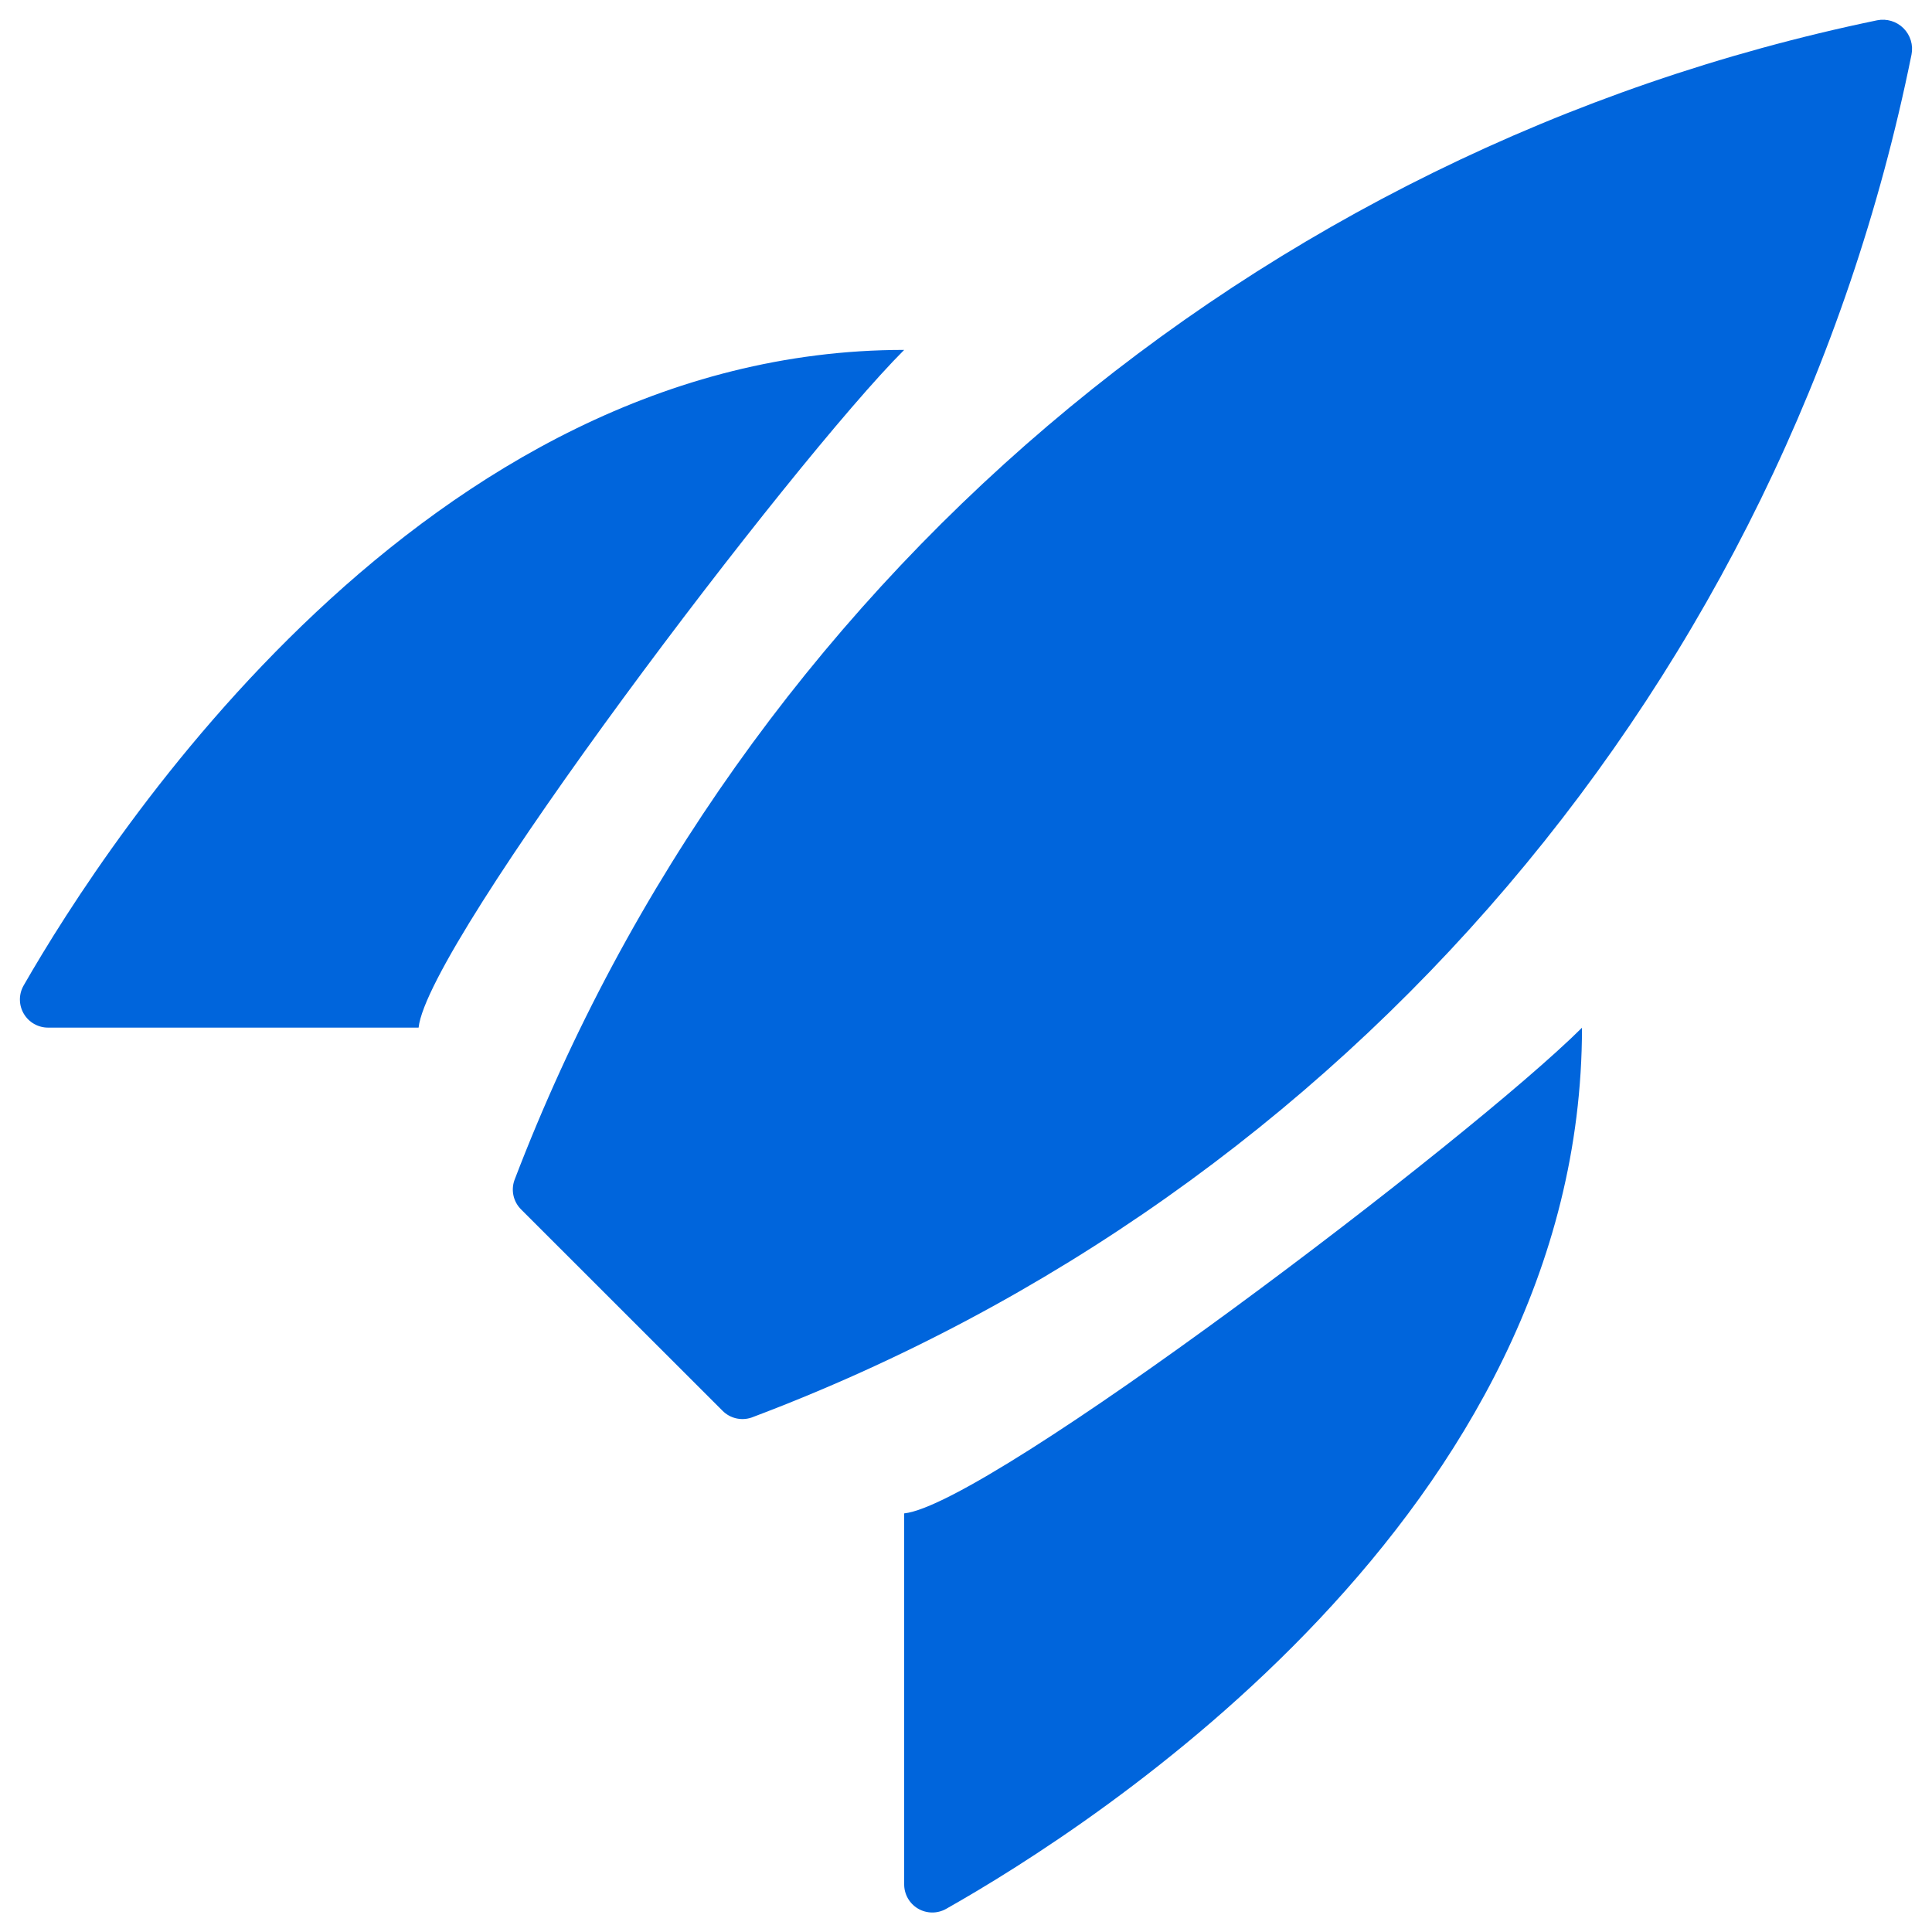
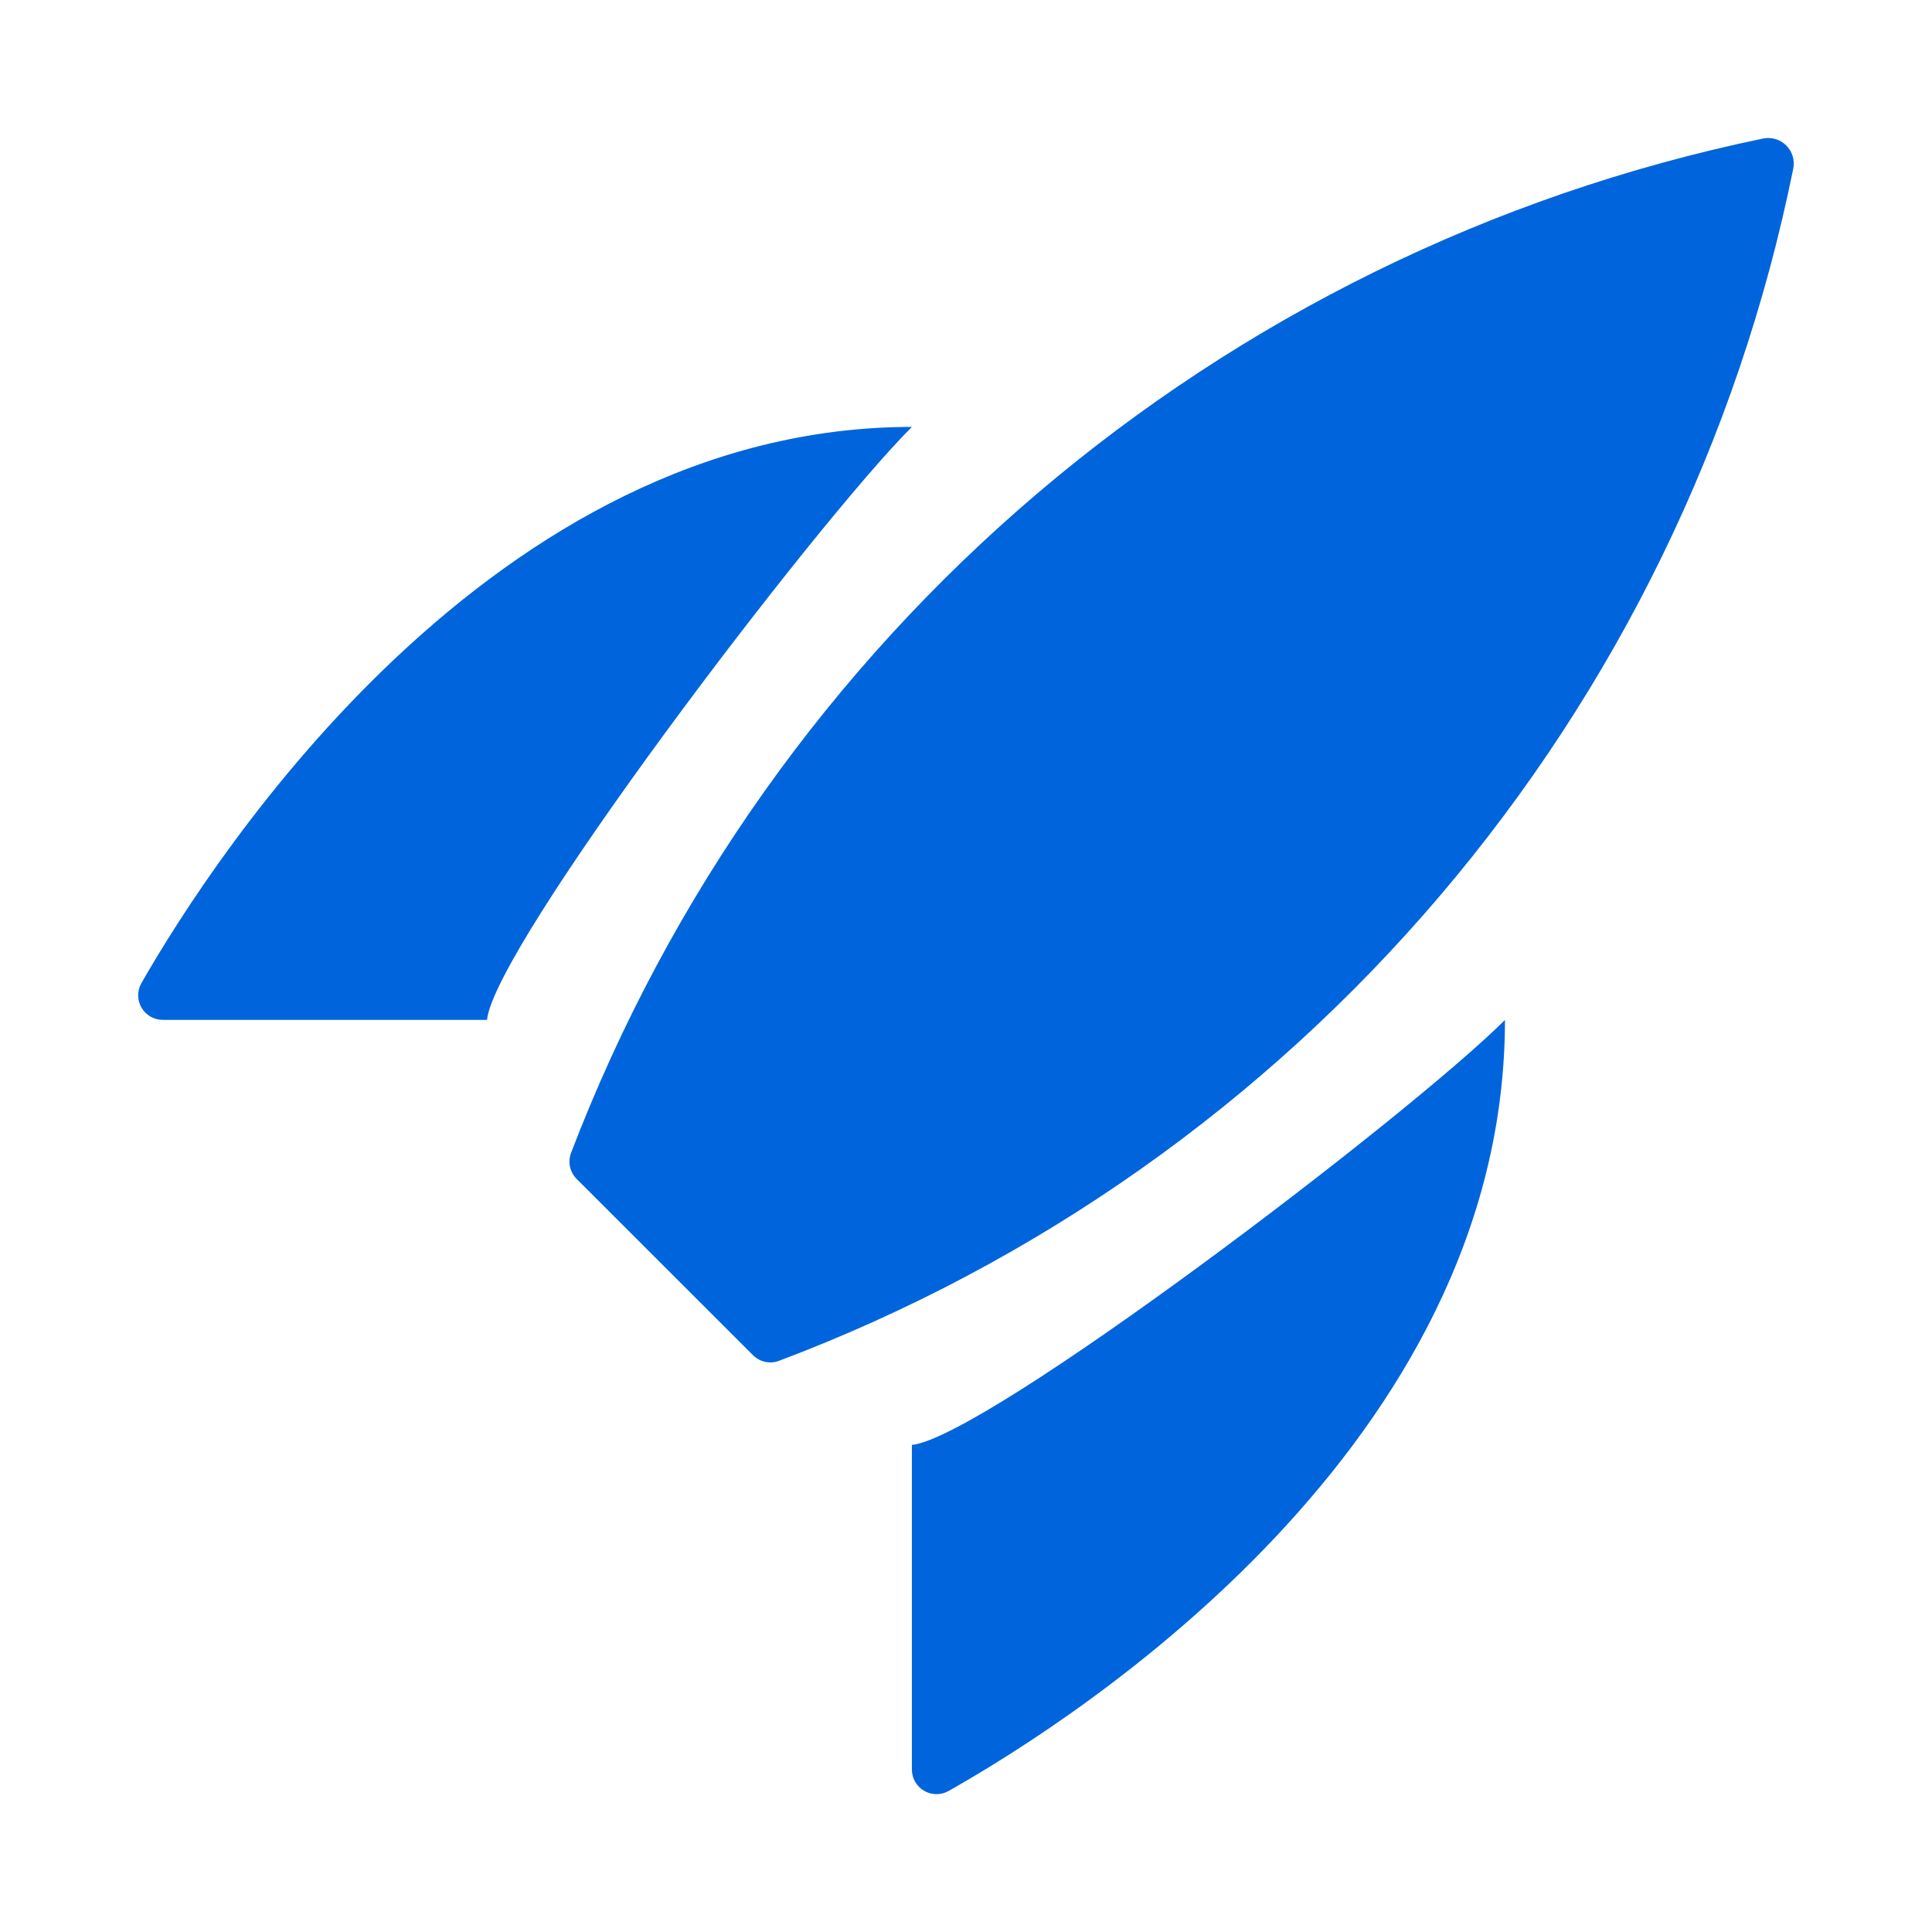
- <svg xmlns="http://www.w3.org/2000/svg" height="50" viewBox="0 0 18 18" width="50">
+ <svg xmlns="http://www.w3.org/2000/svg" version="1.1" id="Layer_1" x="0px" y="0px" viewBox="0 0 40 40" style="enable-background:new 0 0 40 40;" xml:space="preserve">
  <defs>
    <style>
      .fill {
        fill: #0065DC;
      }
    </style>
  </defs>
-   <rect id="Canvas" fill="#ff13dc" opacity="0" width="35" height="35" />
-   <path class="fill" d="M17.489.189A17.364,17.364,0,0,0,4.793,10.995a.261.261,0,0,0,.062.273l1.876,1.875a.261.261,0,0,0,.271.064A17.214,17.214,0,0,0,17.809.509.272.272,0,0,0,17.489.189Z" />
-   <path class="fill" d="M3.9,9.574H.45a.262.262,0,0,1-.23-.392C1.01,7.804,3.96,3.26,8.424,3.26,7.388,4.295,3.981,8.784,3.9,9.574Z" />
-   <path class="fill" d="M8.424,14.1v3.454a.262.262,0,0,0,.39.231c1.376-.777,5.925-3.688,5.925-8.21C13.7,10.61,9.213,14.017,8.424,14.1Z" />
+   <rect id="Canvas" fill="#ff13dc" opacity="0" width="40" height="40" />
+   <g transform="translate(2.5, 2.5) scale(1.9444)">
+     <path class="fill" d="M17.489.189A17.364,17.364,0,0,0,4.793,10.995a.261.261,0,0,0,.062.273l1.876,1.875a.261.261,0,0,0,.271.064A17.214,17.214,0,0,0,17.809.509.272.272,0,0,0,17.489.189Z" />
+     <path class="fill" d="M3.9,9.574H.45a.262.262,0,0,1-.23-.392C1.01,7.804,3.96,3.26,8.424,3.26,7.388,4.295,3.981,8.784,3.9,9.574Z" />
+     <path class="fill" d="M8.424,14.1v3.454a.262.262,0,0,0,.39.231c1.376-.777,5.925-3.688,5.925-8.21C13.7,10.61,9.213,14.017,8.424,14.1Z" />
+   </g>
</svg>
